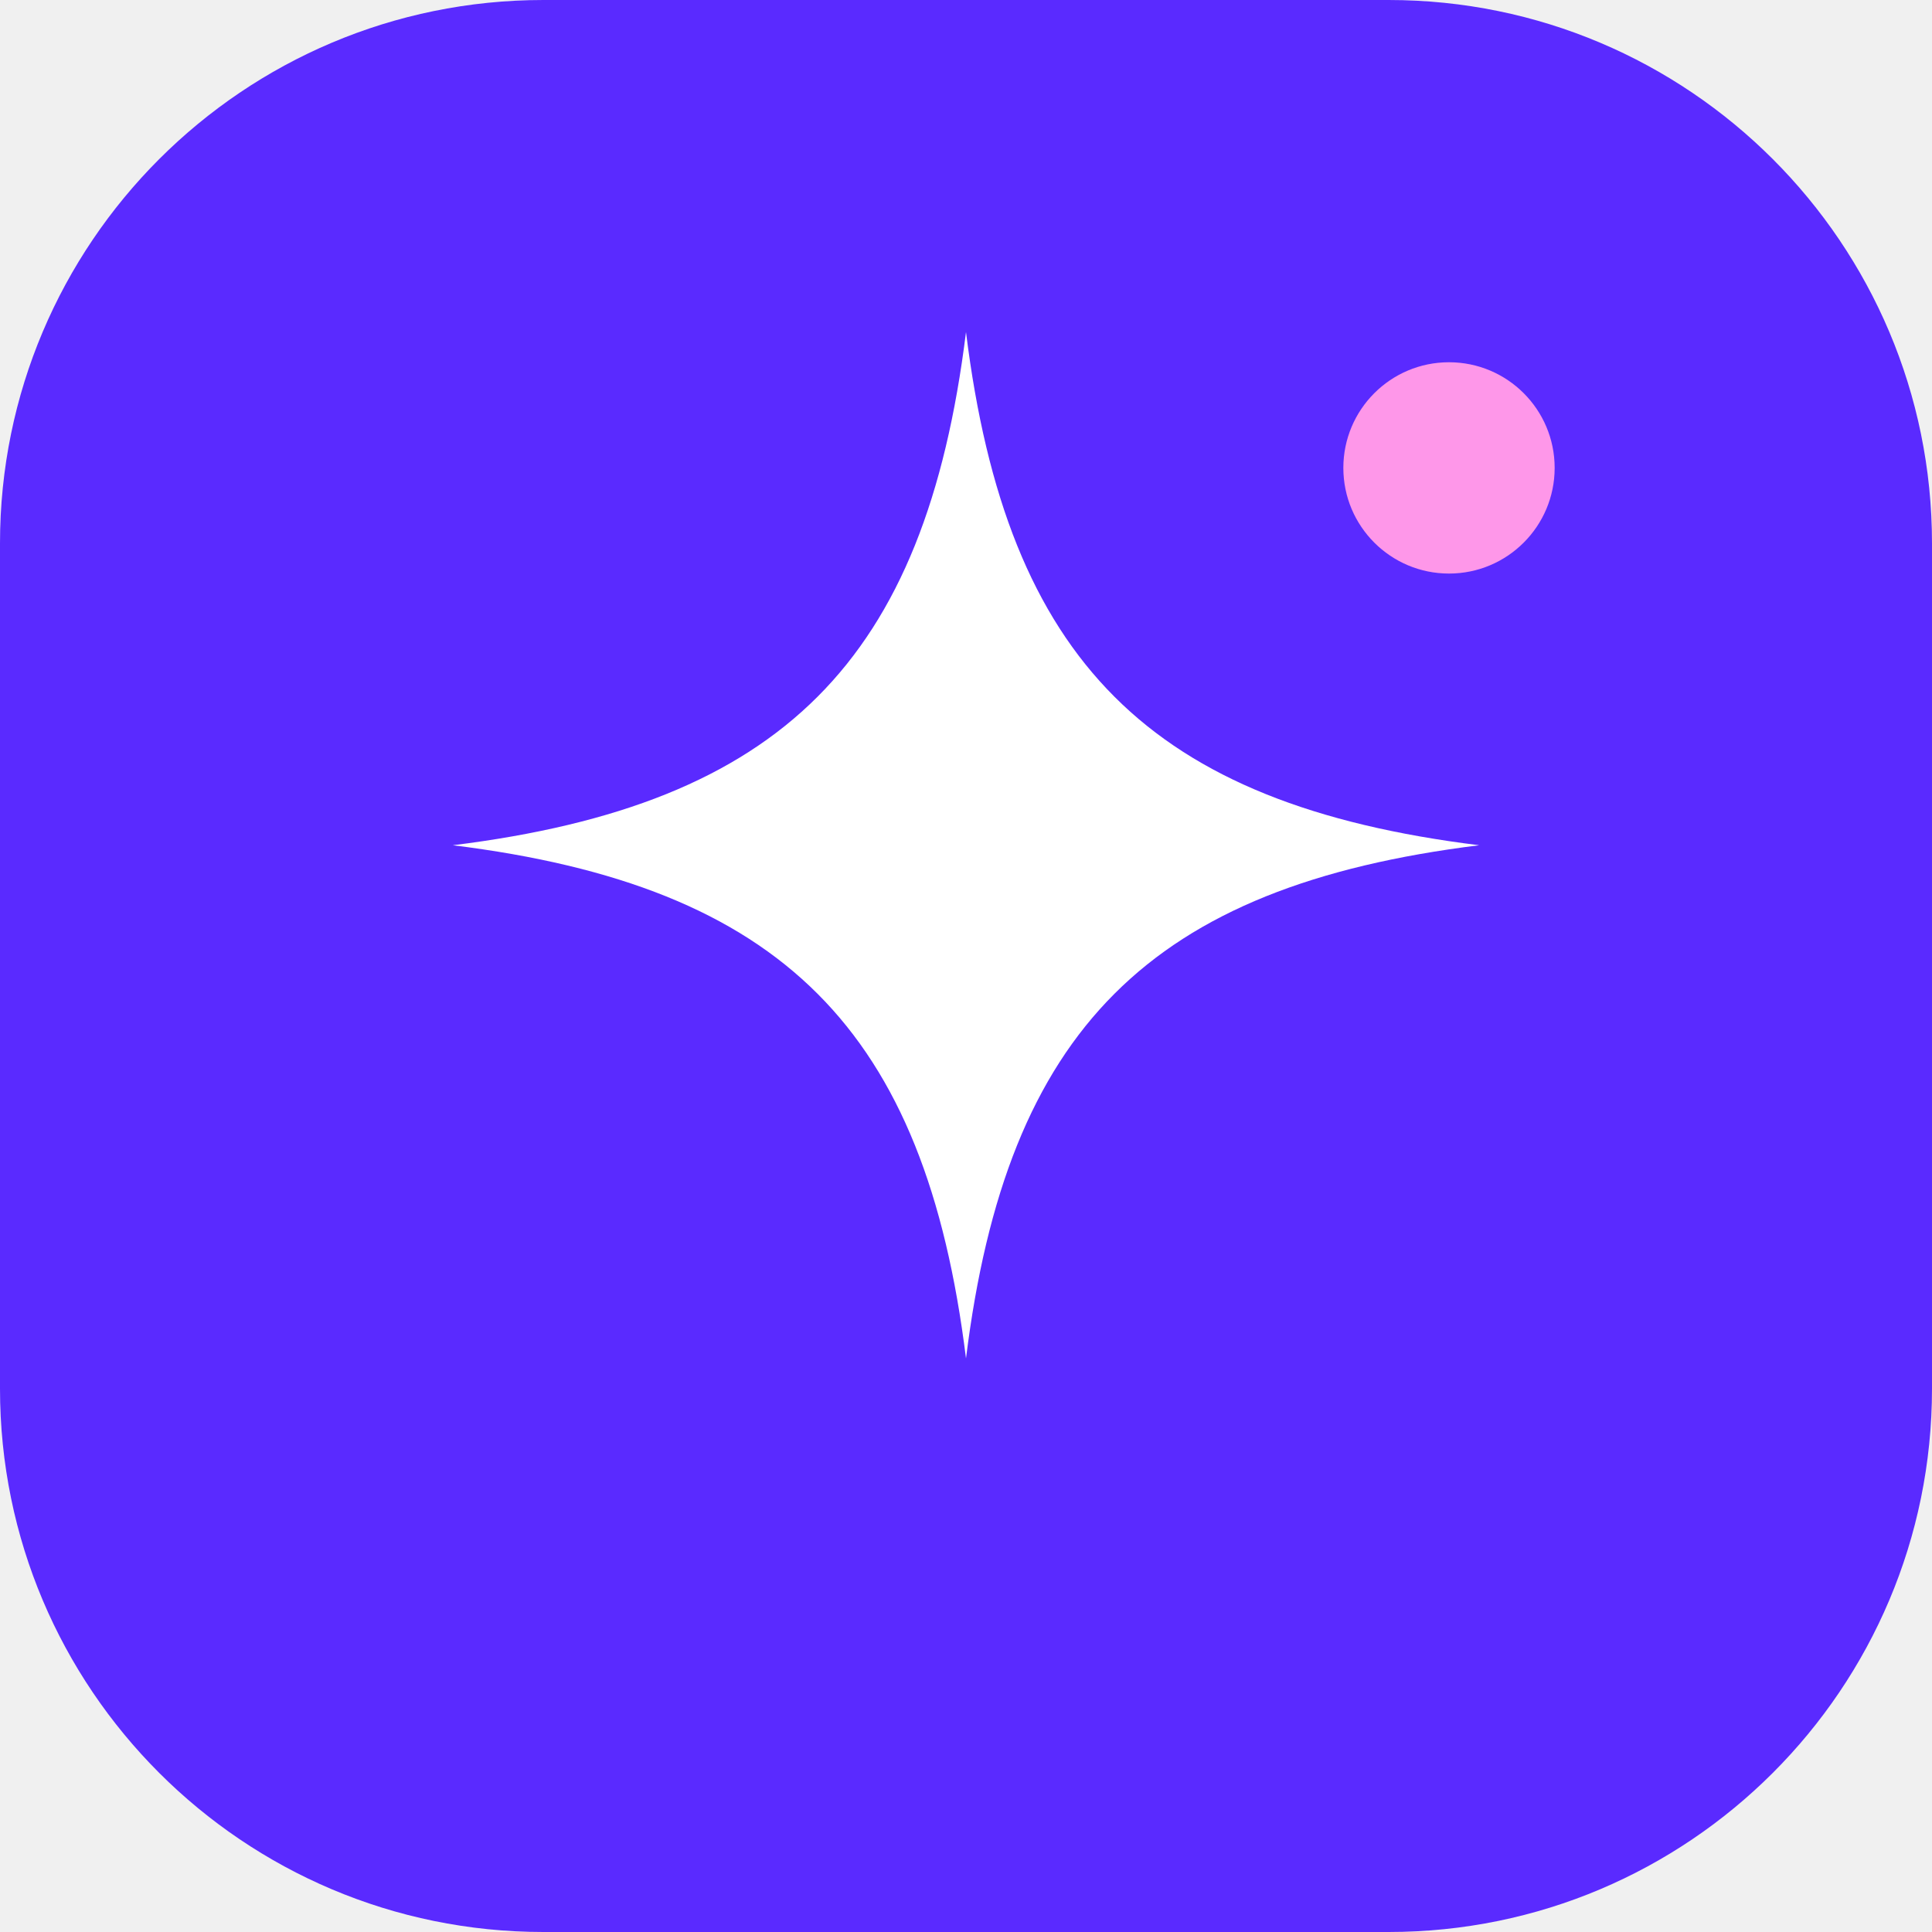
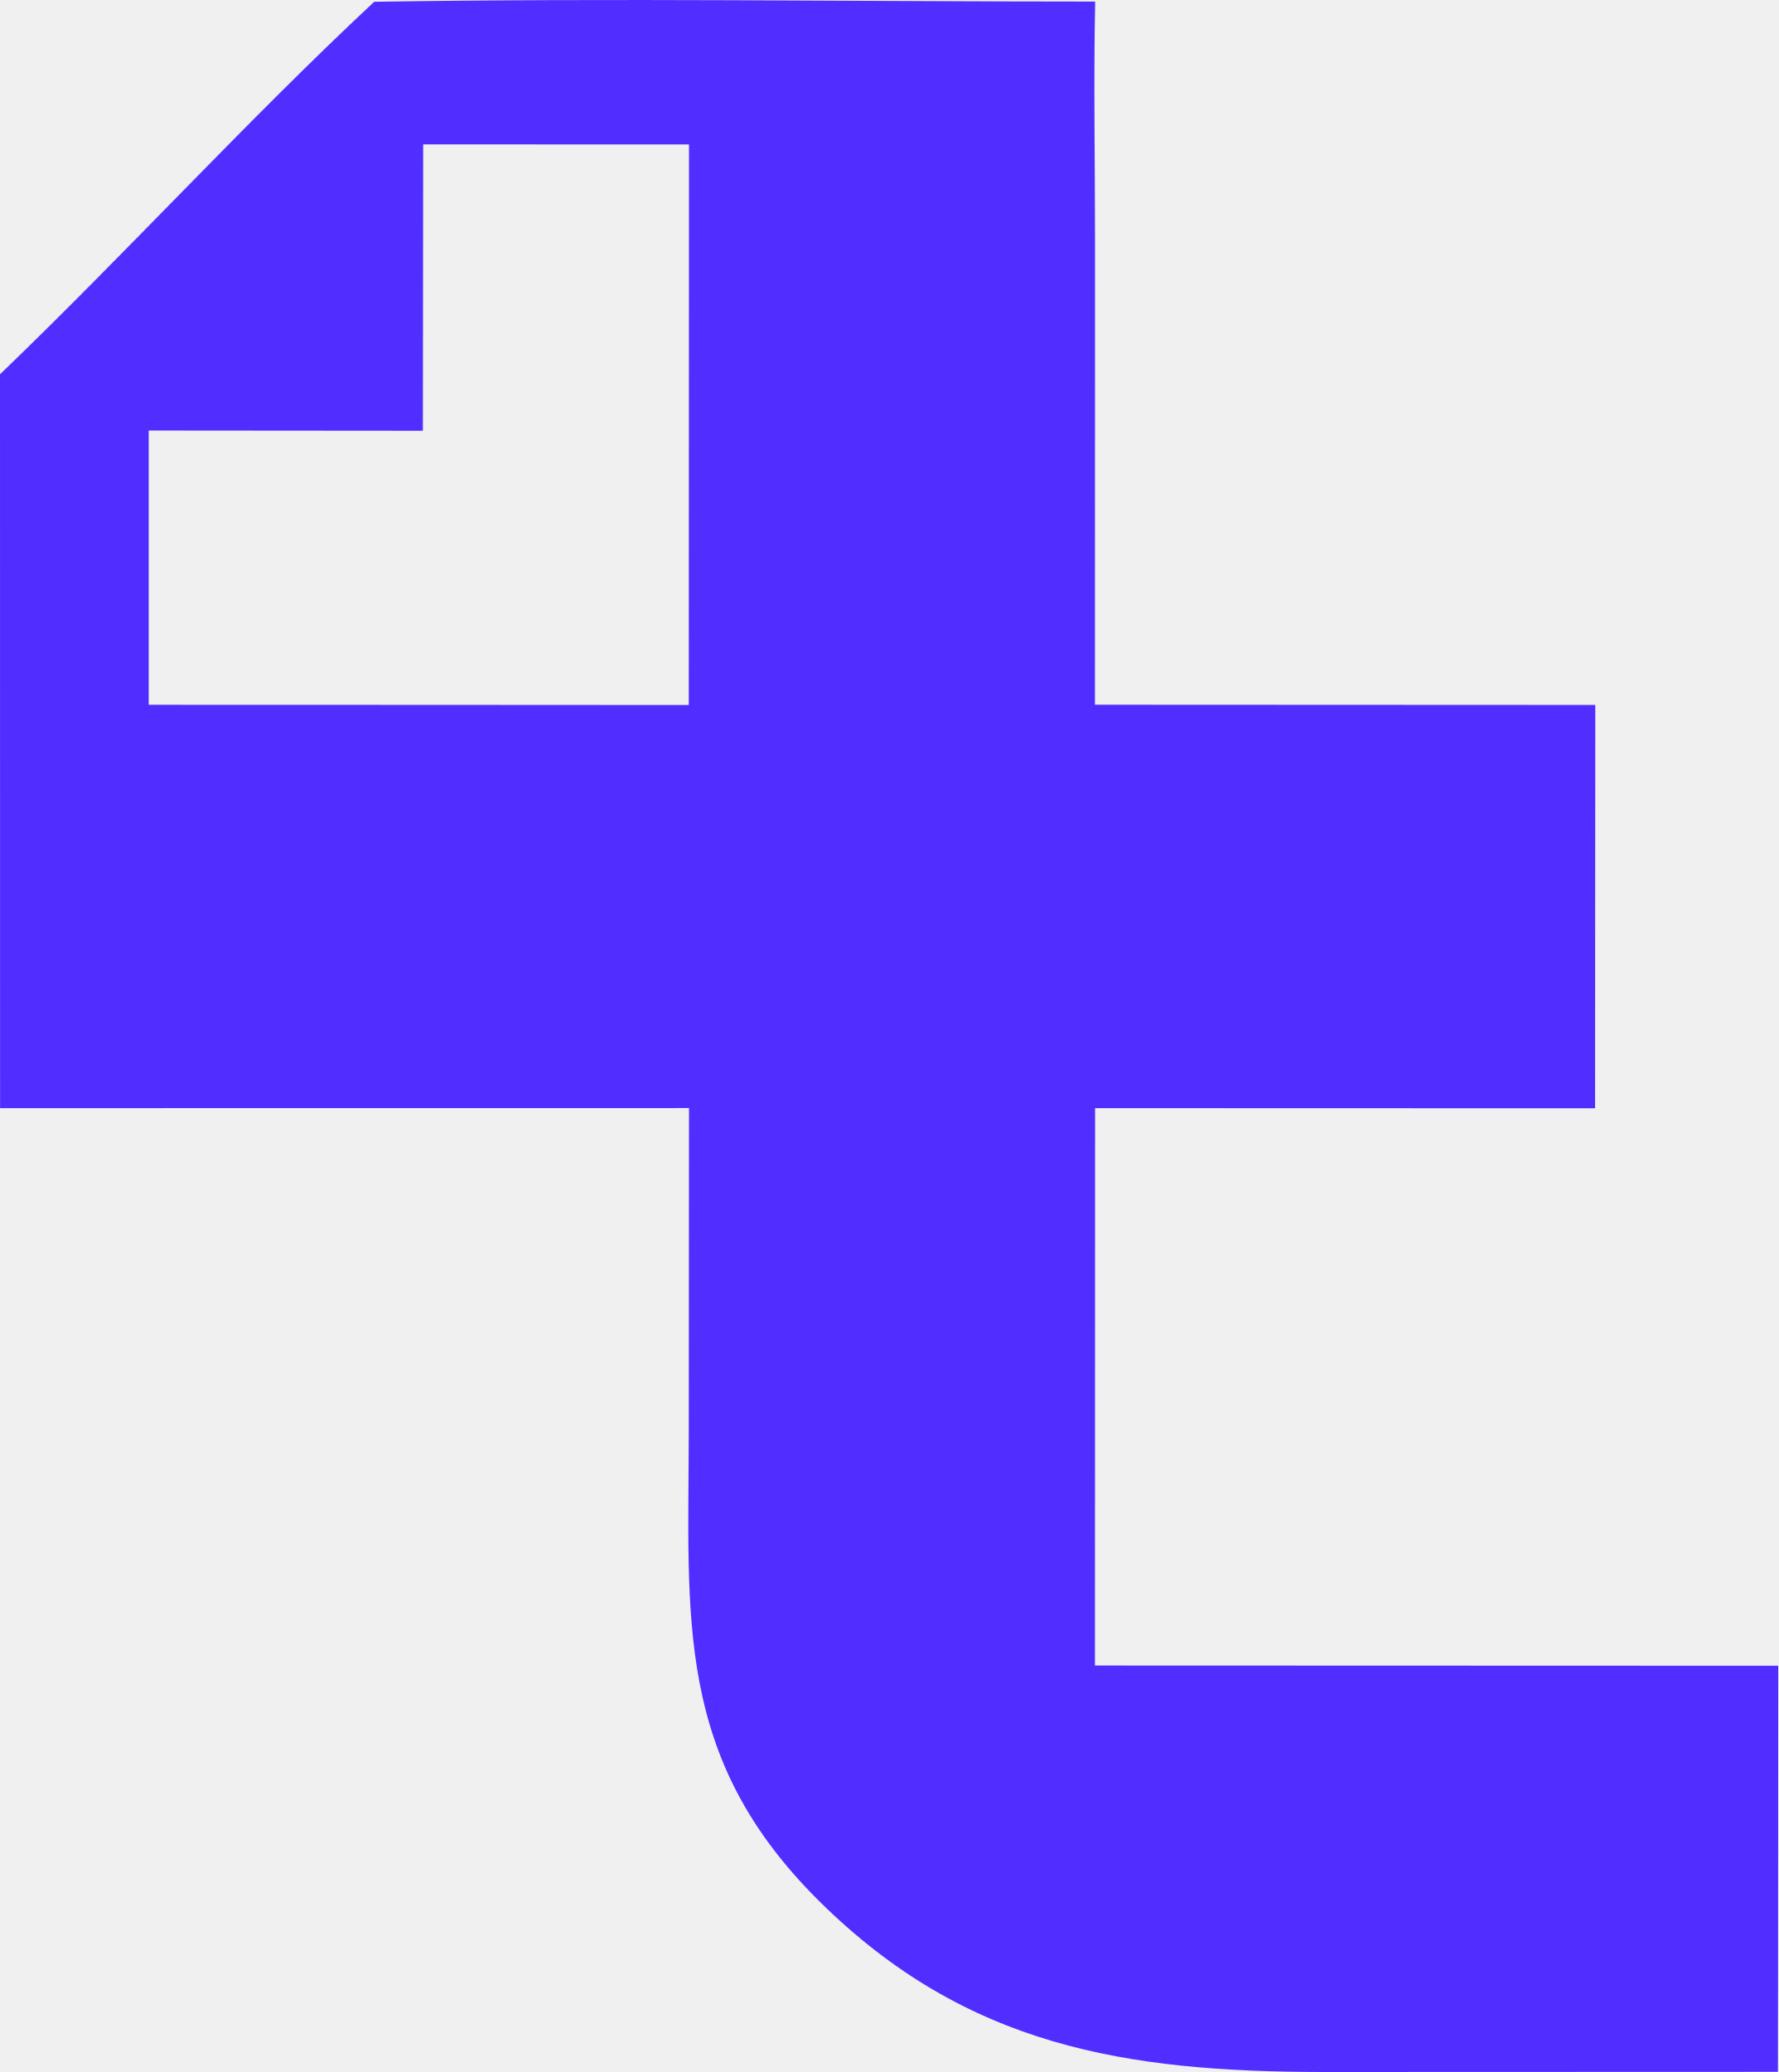
- <svg xmlns="http://www.w3.org/2000/svg" viewBox="0 0 128 128">
-   <rect width="128" height="128" rx="36" fill="#5A2AFF" />
-   <path fill="#fff" d="M64 22c2.7 21.8 12.2 31.3 34 34-21.8 2.7-31.3 12.2-34 34-2.7-21.8-12.2-31.3-34-34 21.8-2.7 31.3-12.2 34-34Z" />
-   <circle cx="96" cy="31" r="7" fill="#FE97E9" />
+ <svg xmlns="http://www.w3.org/2000/svg" viewBox="24 32 24.04 28">
+   <path d="M29.058 32.024C32.248 31.972 35.598 32.021 38.803 32.021C38.781 33.072 38.801 34.196 38.801 35.251L38.8 41.523L45.563 41.526L45.56 46.977L38.802 46.975L38.8 54.507L48.036 54.51L48.034 58.278L48.032 59.998L41.882 60C39.227 59.997 37.064 59.662 35.074 57.692C33.109 55.746 33.308 53.874 33.31 51.306L33.313 46.974L24.001 46.975L24 37.058C25.689 35.436 27.355 33.612 29.058 32.024ZM29.716 37.821L26.01 37.818V41.524L29.622 41.525L33.31 41.527L33.313 33.952L29.72 33.951L29.716 37.821Z" fill="#512EFF" />
</svg>
